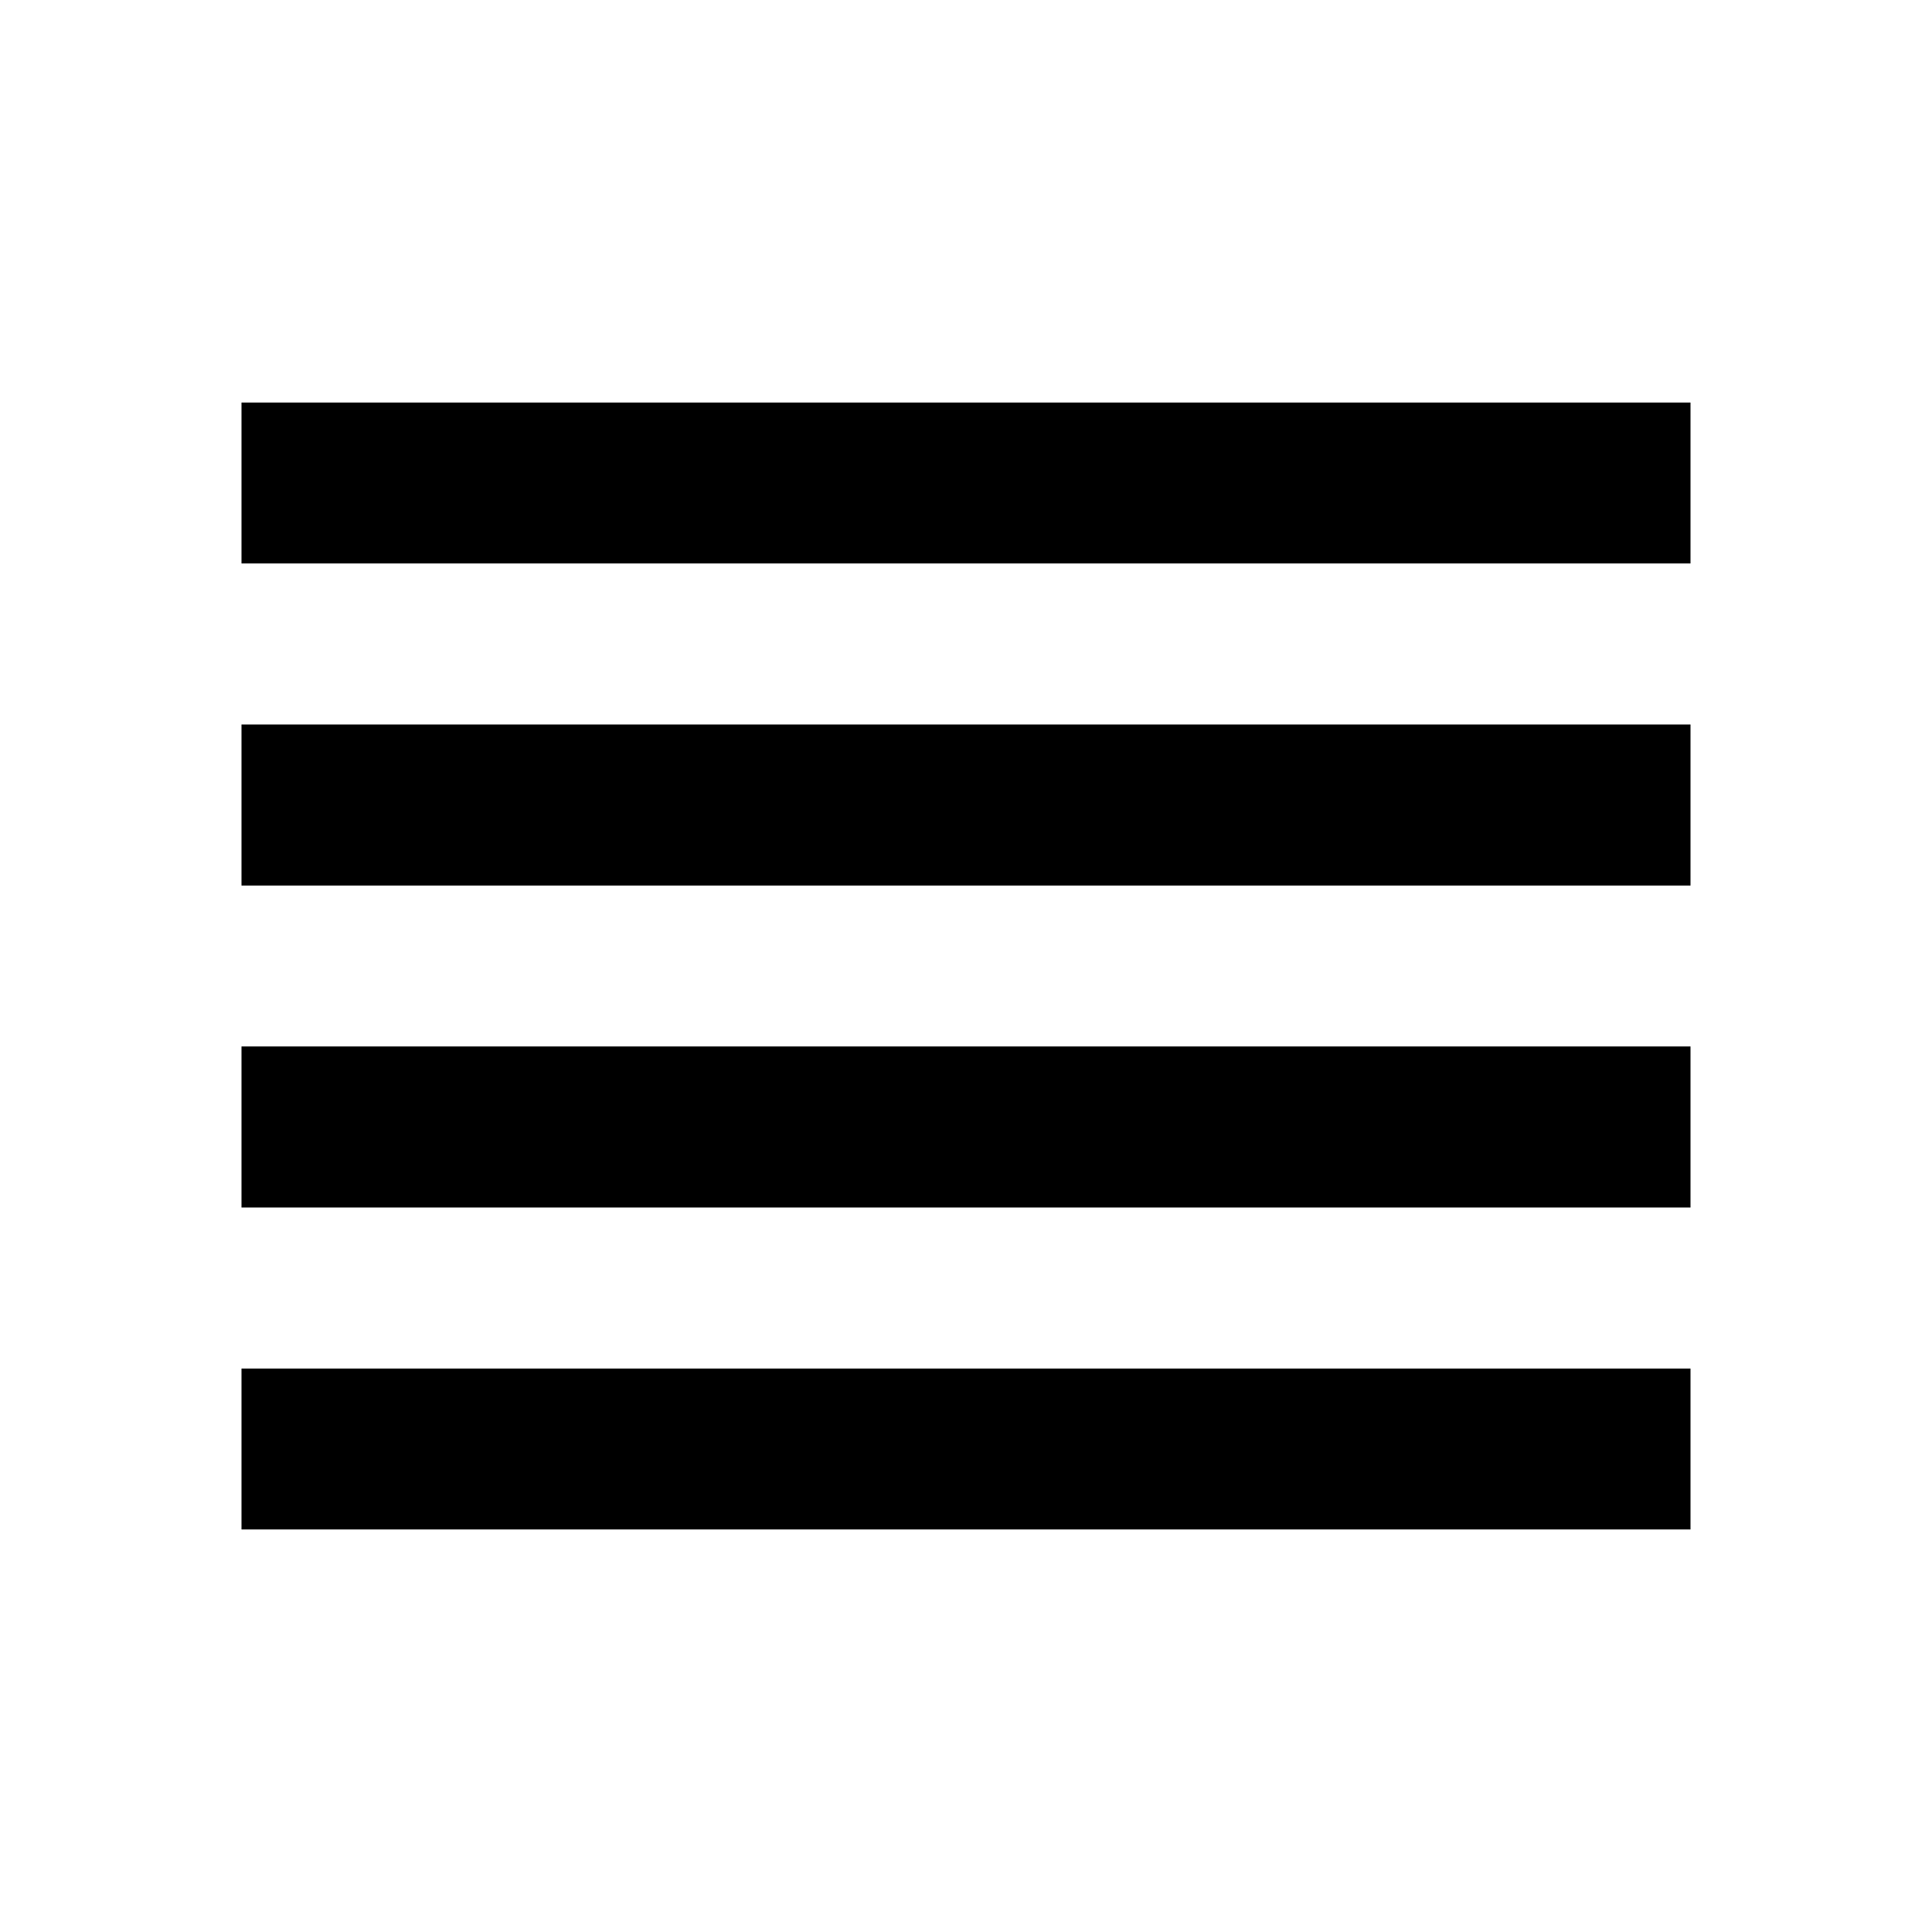
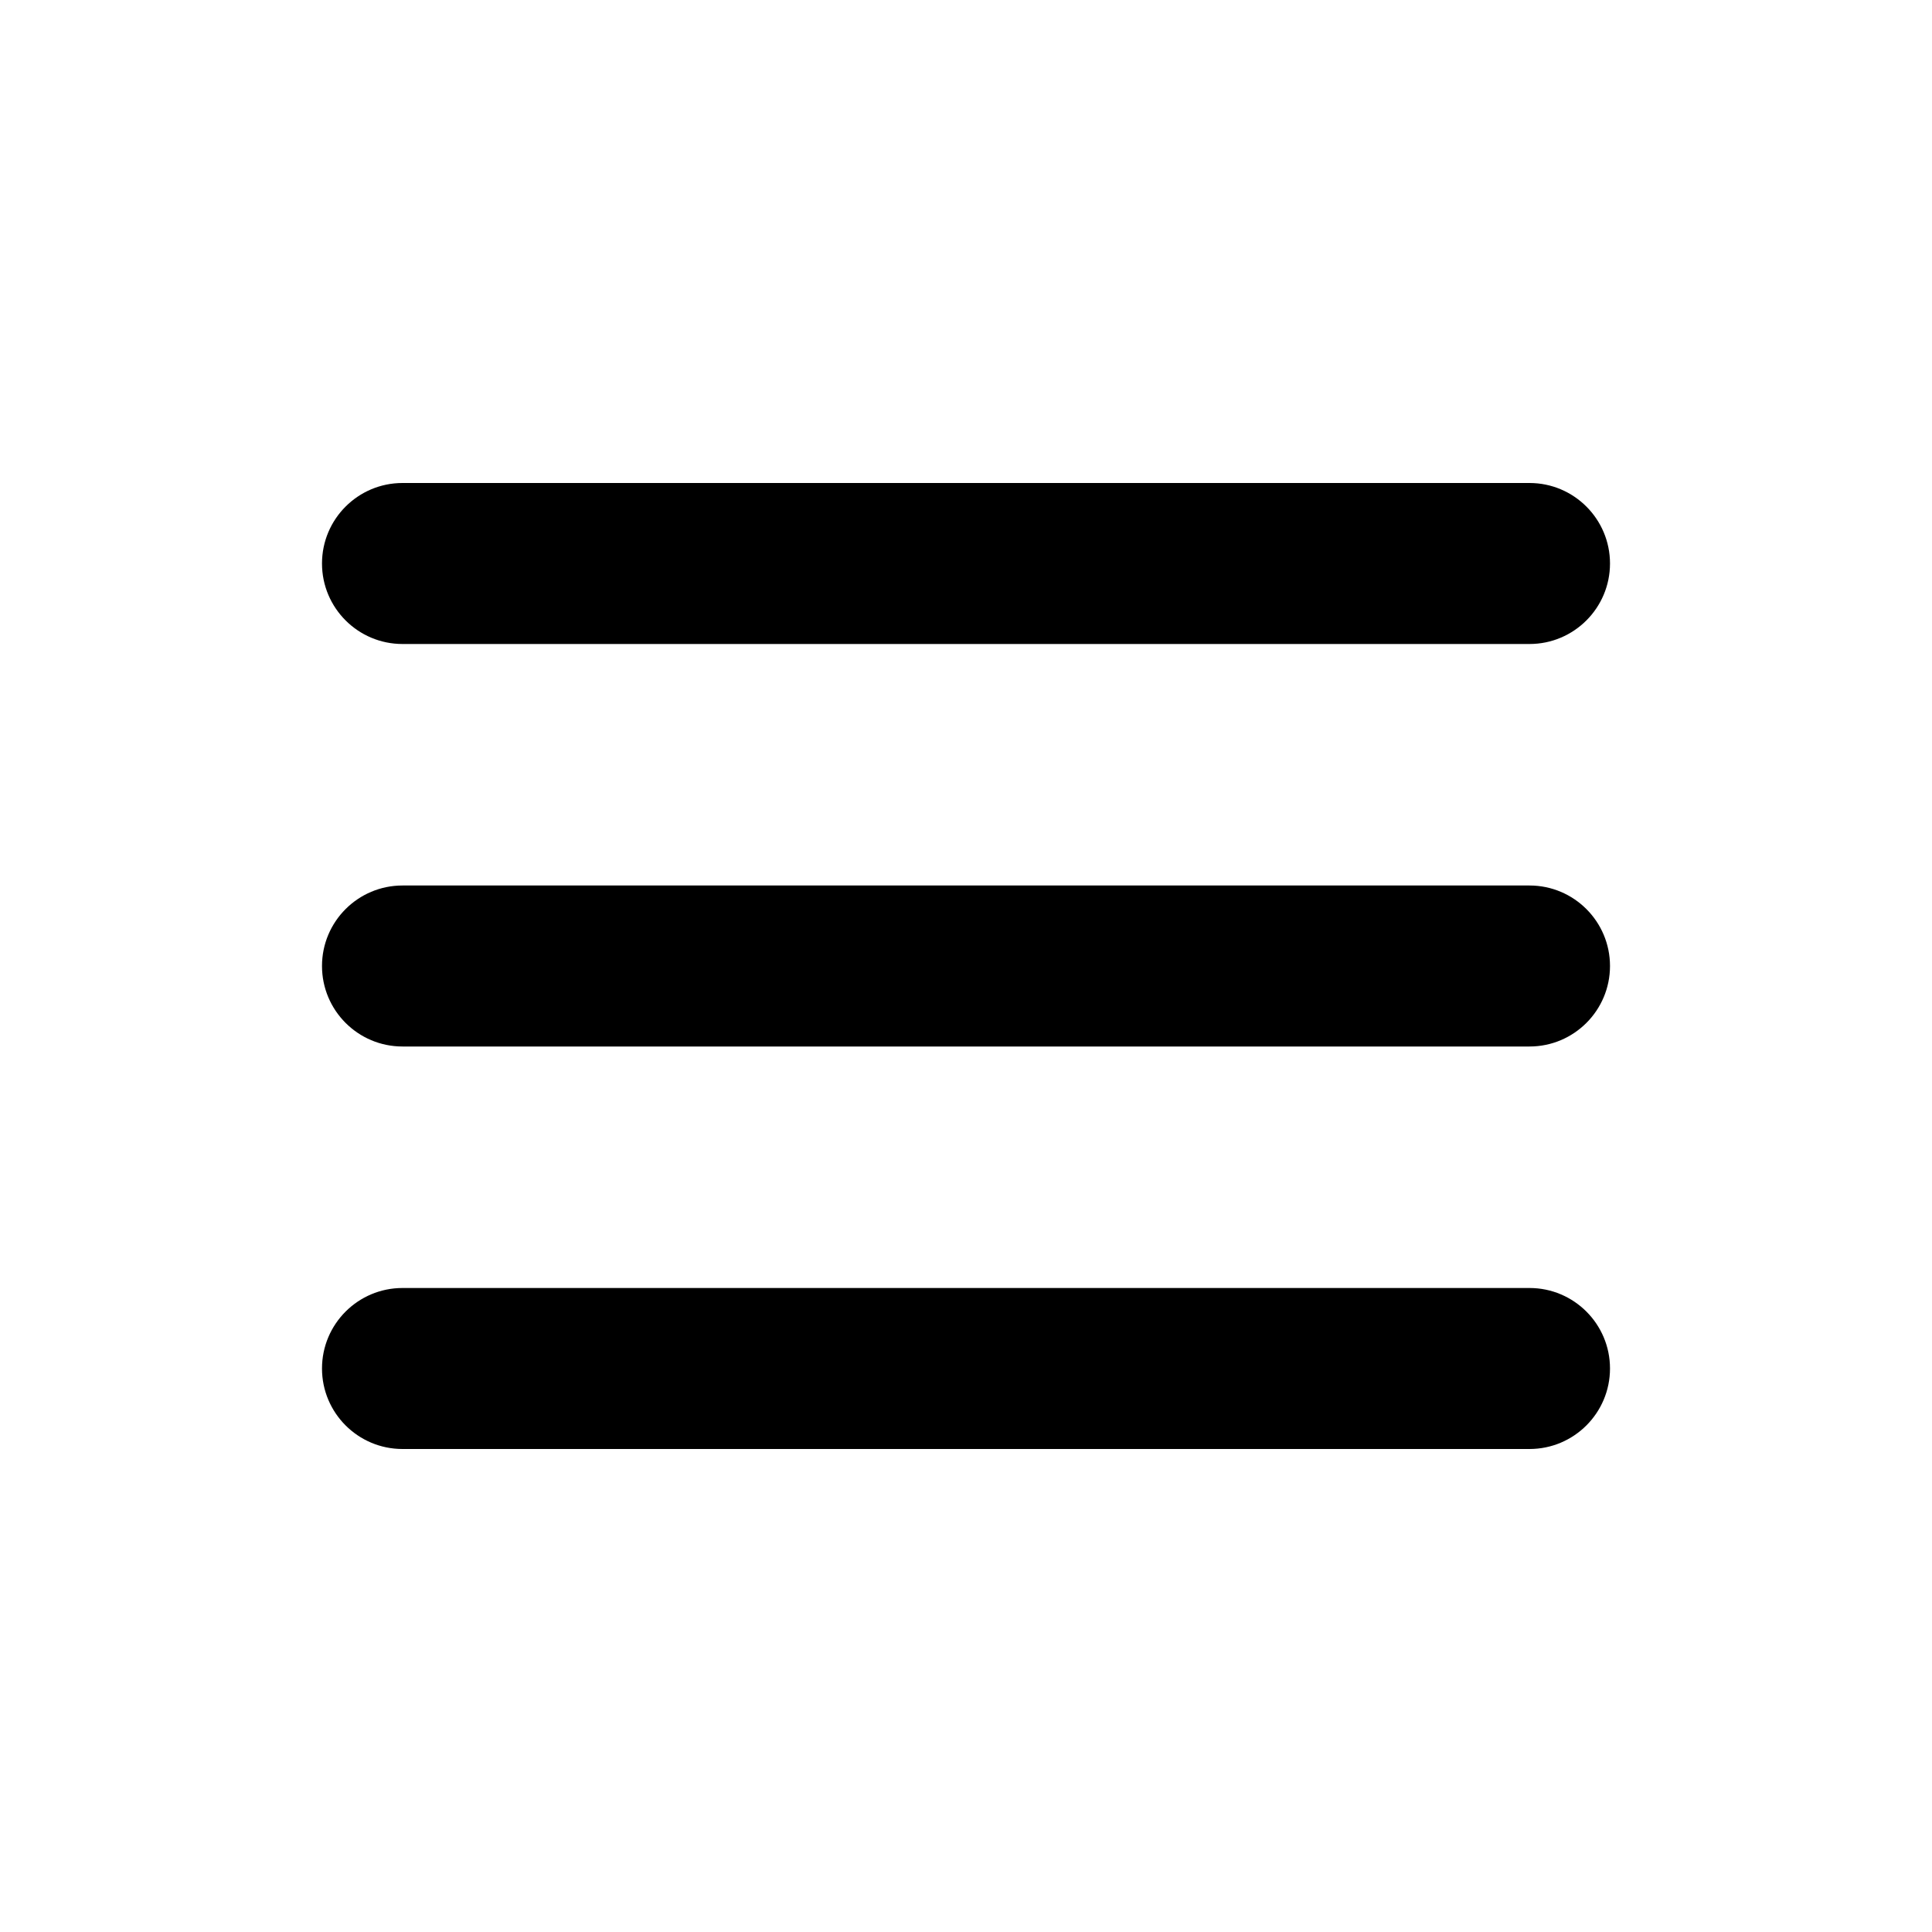
<svg xmlns="http://www.w3.org/2000/svg" width="24" height="24" viewBox="0 0 24 24" fill="none">
-   <path fill-rule="evenodd" clip-rule="evenodd" d="M3 7V5H21V7H3ZM3 11H21V9H3V11ZM21 15H3V13H21V15ZM21 19H3V17H21V19Z" fill="black" />
+   <path fill-rule="evenodd" clip-rule="evenodd" d="M5 6C4.448 6 4 6.448 4 7C4 7.552 4.448 8 5 8H19C19.552 8 20 7.552 20 7C20 6.448 19.552 6 19 6H5ZM4 12C4 11.448 4.448 11 5 11H19C19.552 11 20 11.448 20 12C20 12.552 19.552 13 19 13H5C4.448 13 4 12.552 4 12ZM4 17C4 16.448 4.448 16 5 16H19C19.552 16 20 16.448 20 17C20 17.552 19.552 18 19 18H5C4.448 18 4 17.552 4 17Z" fill="black" />
</svg>
